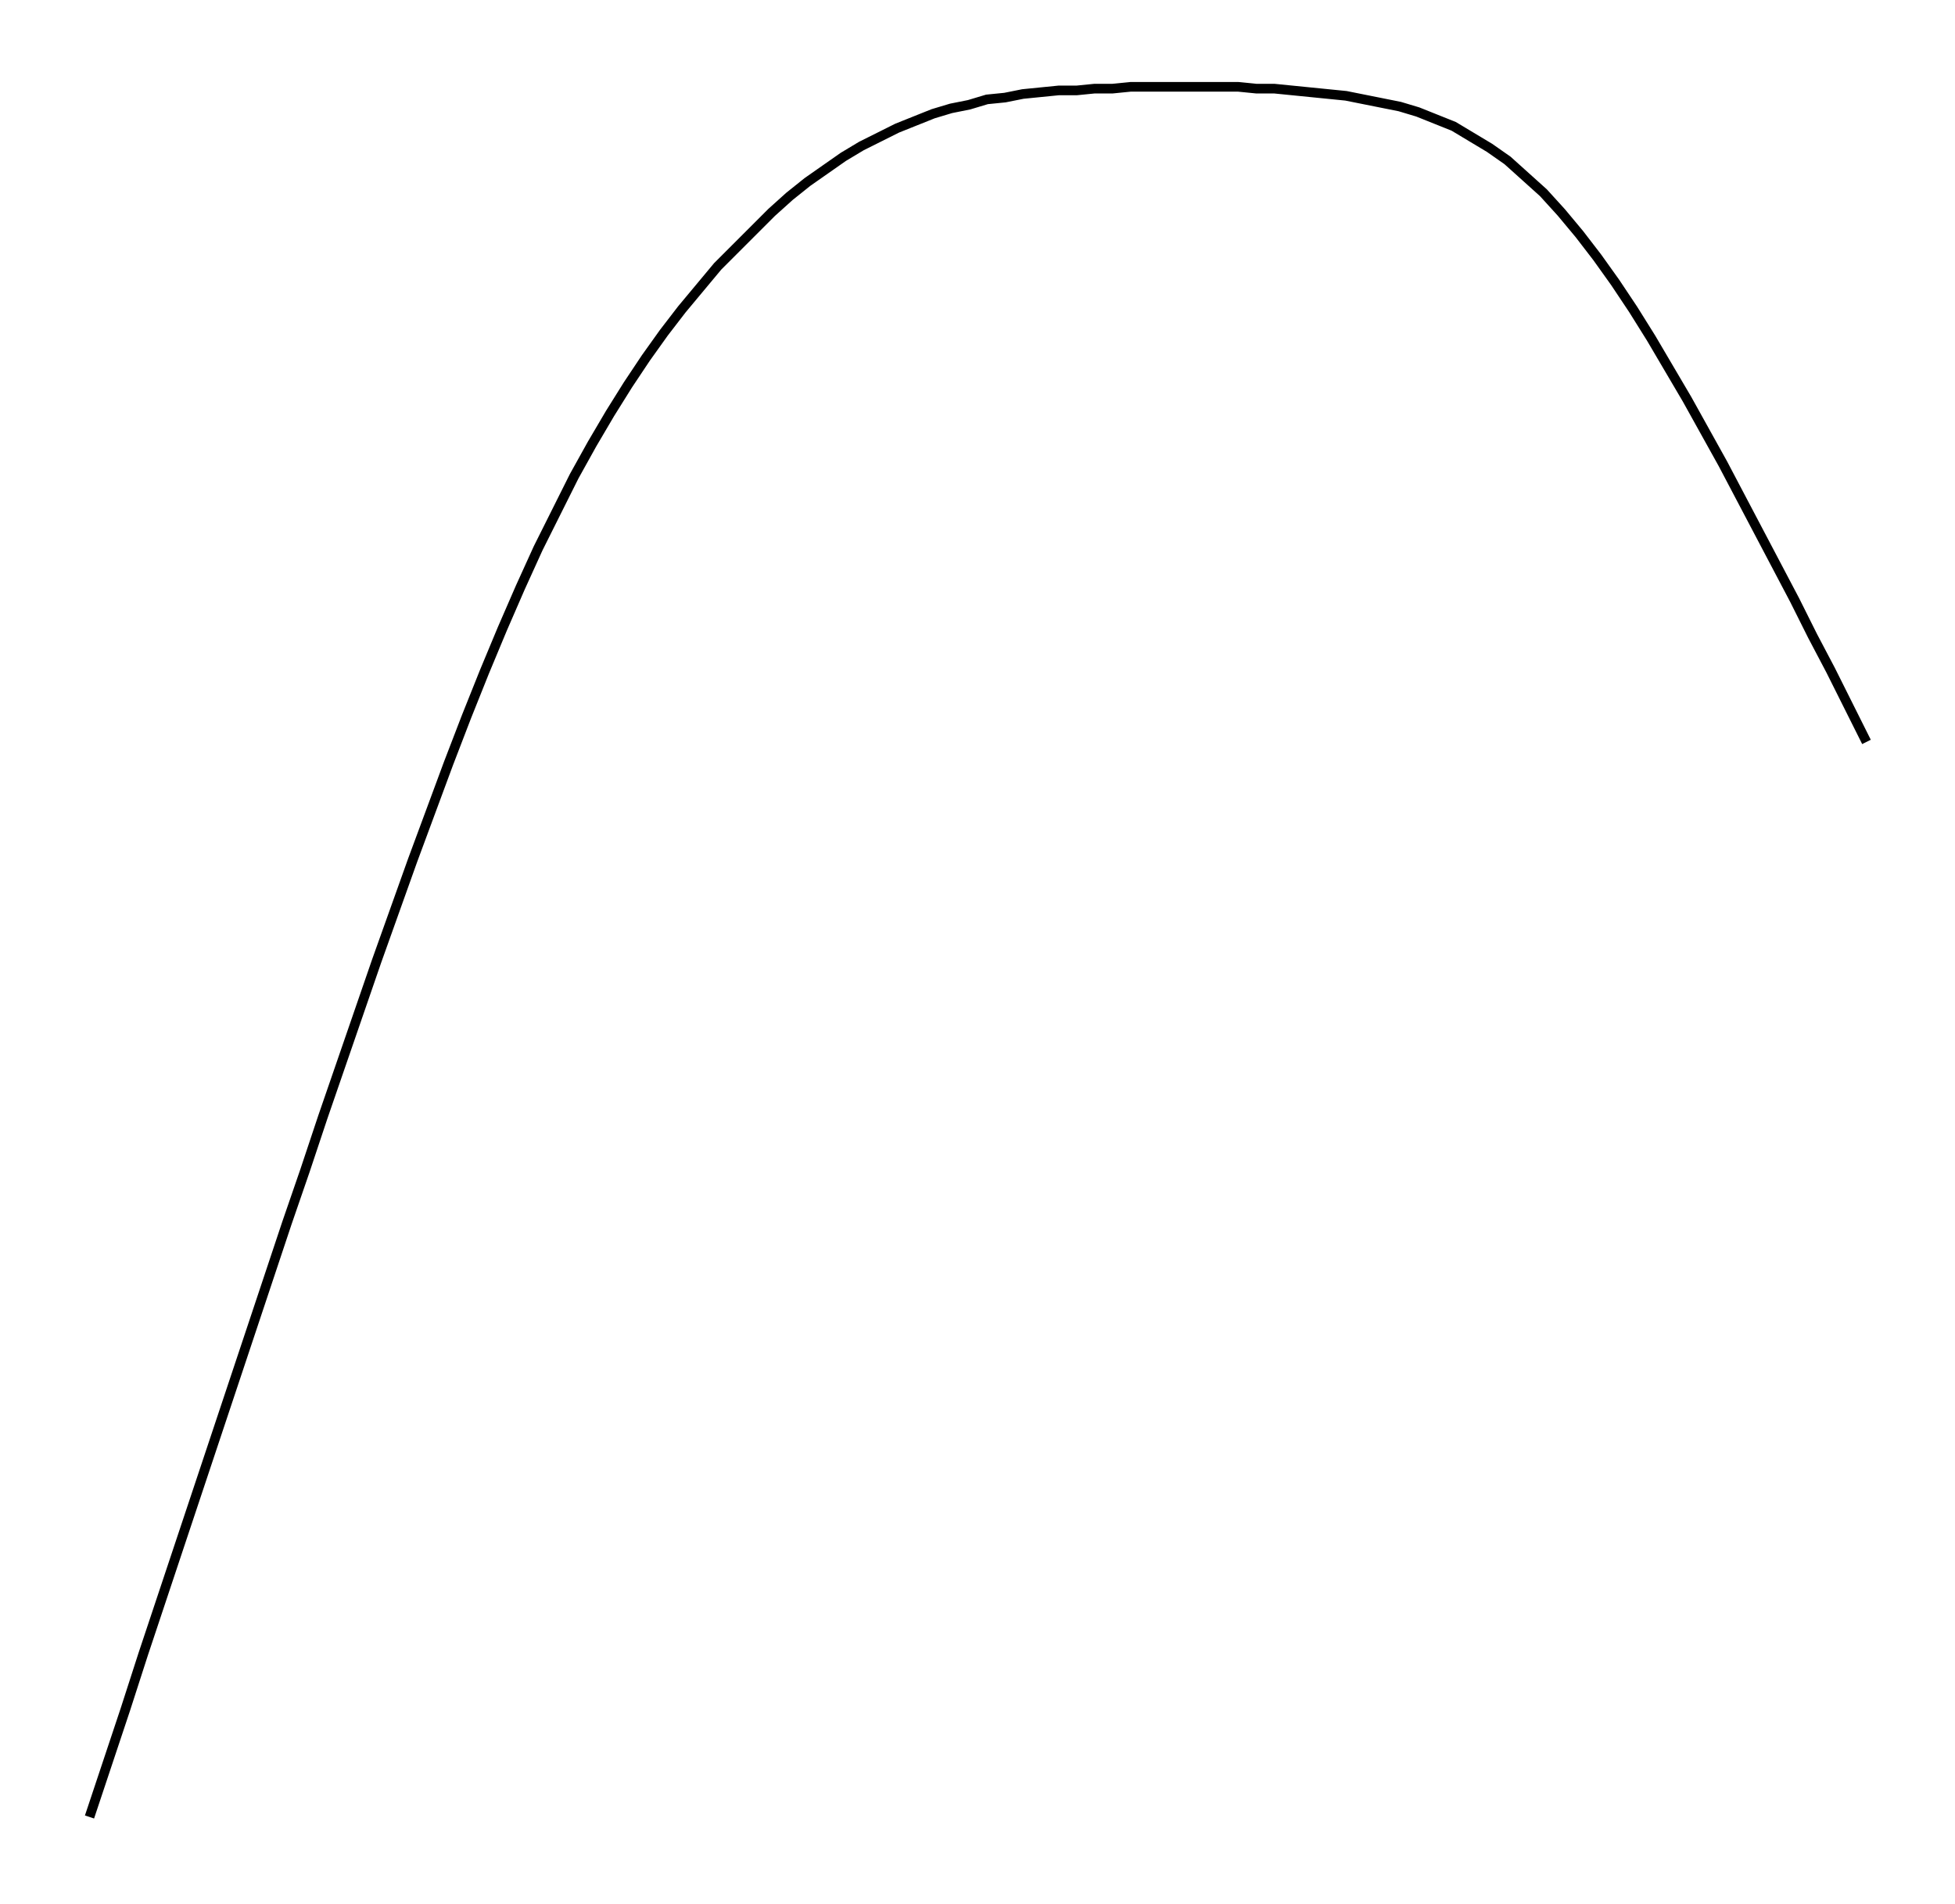
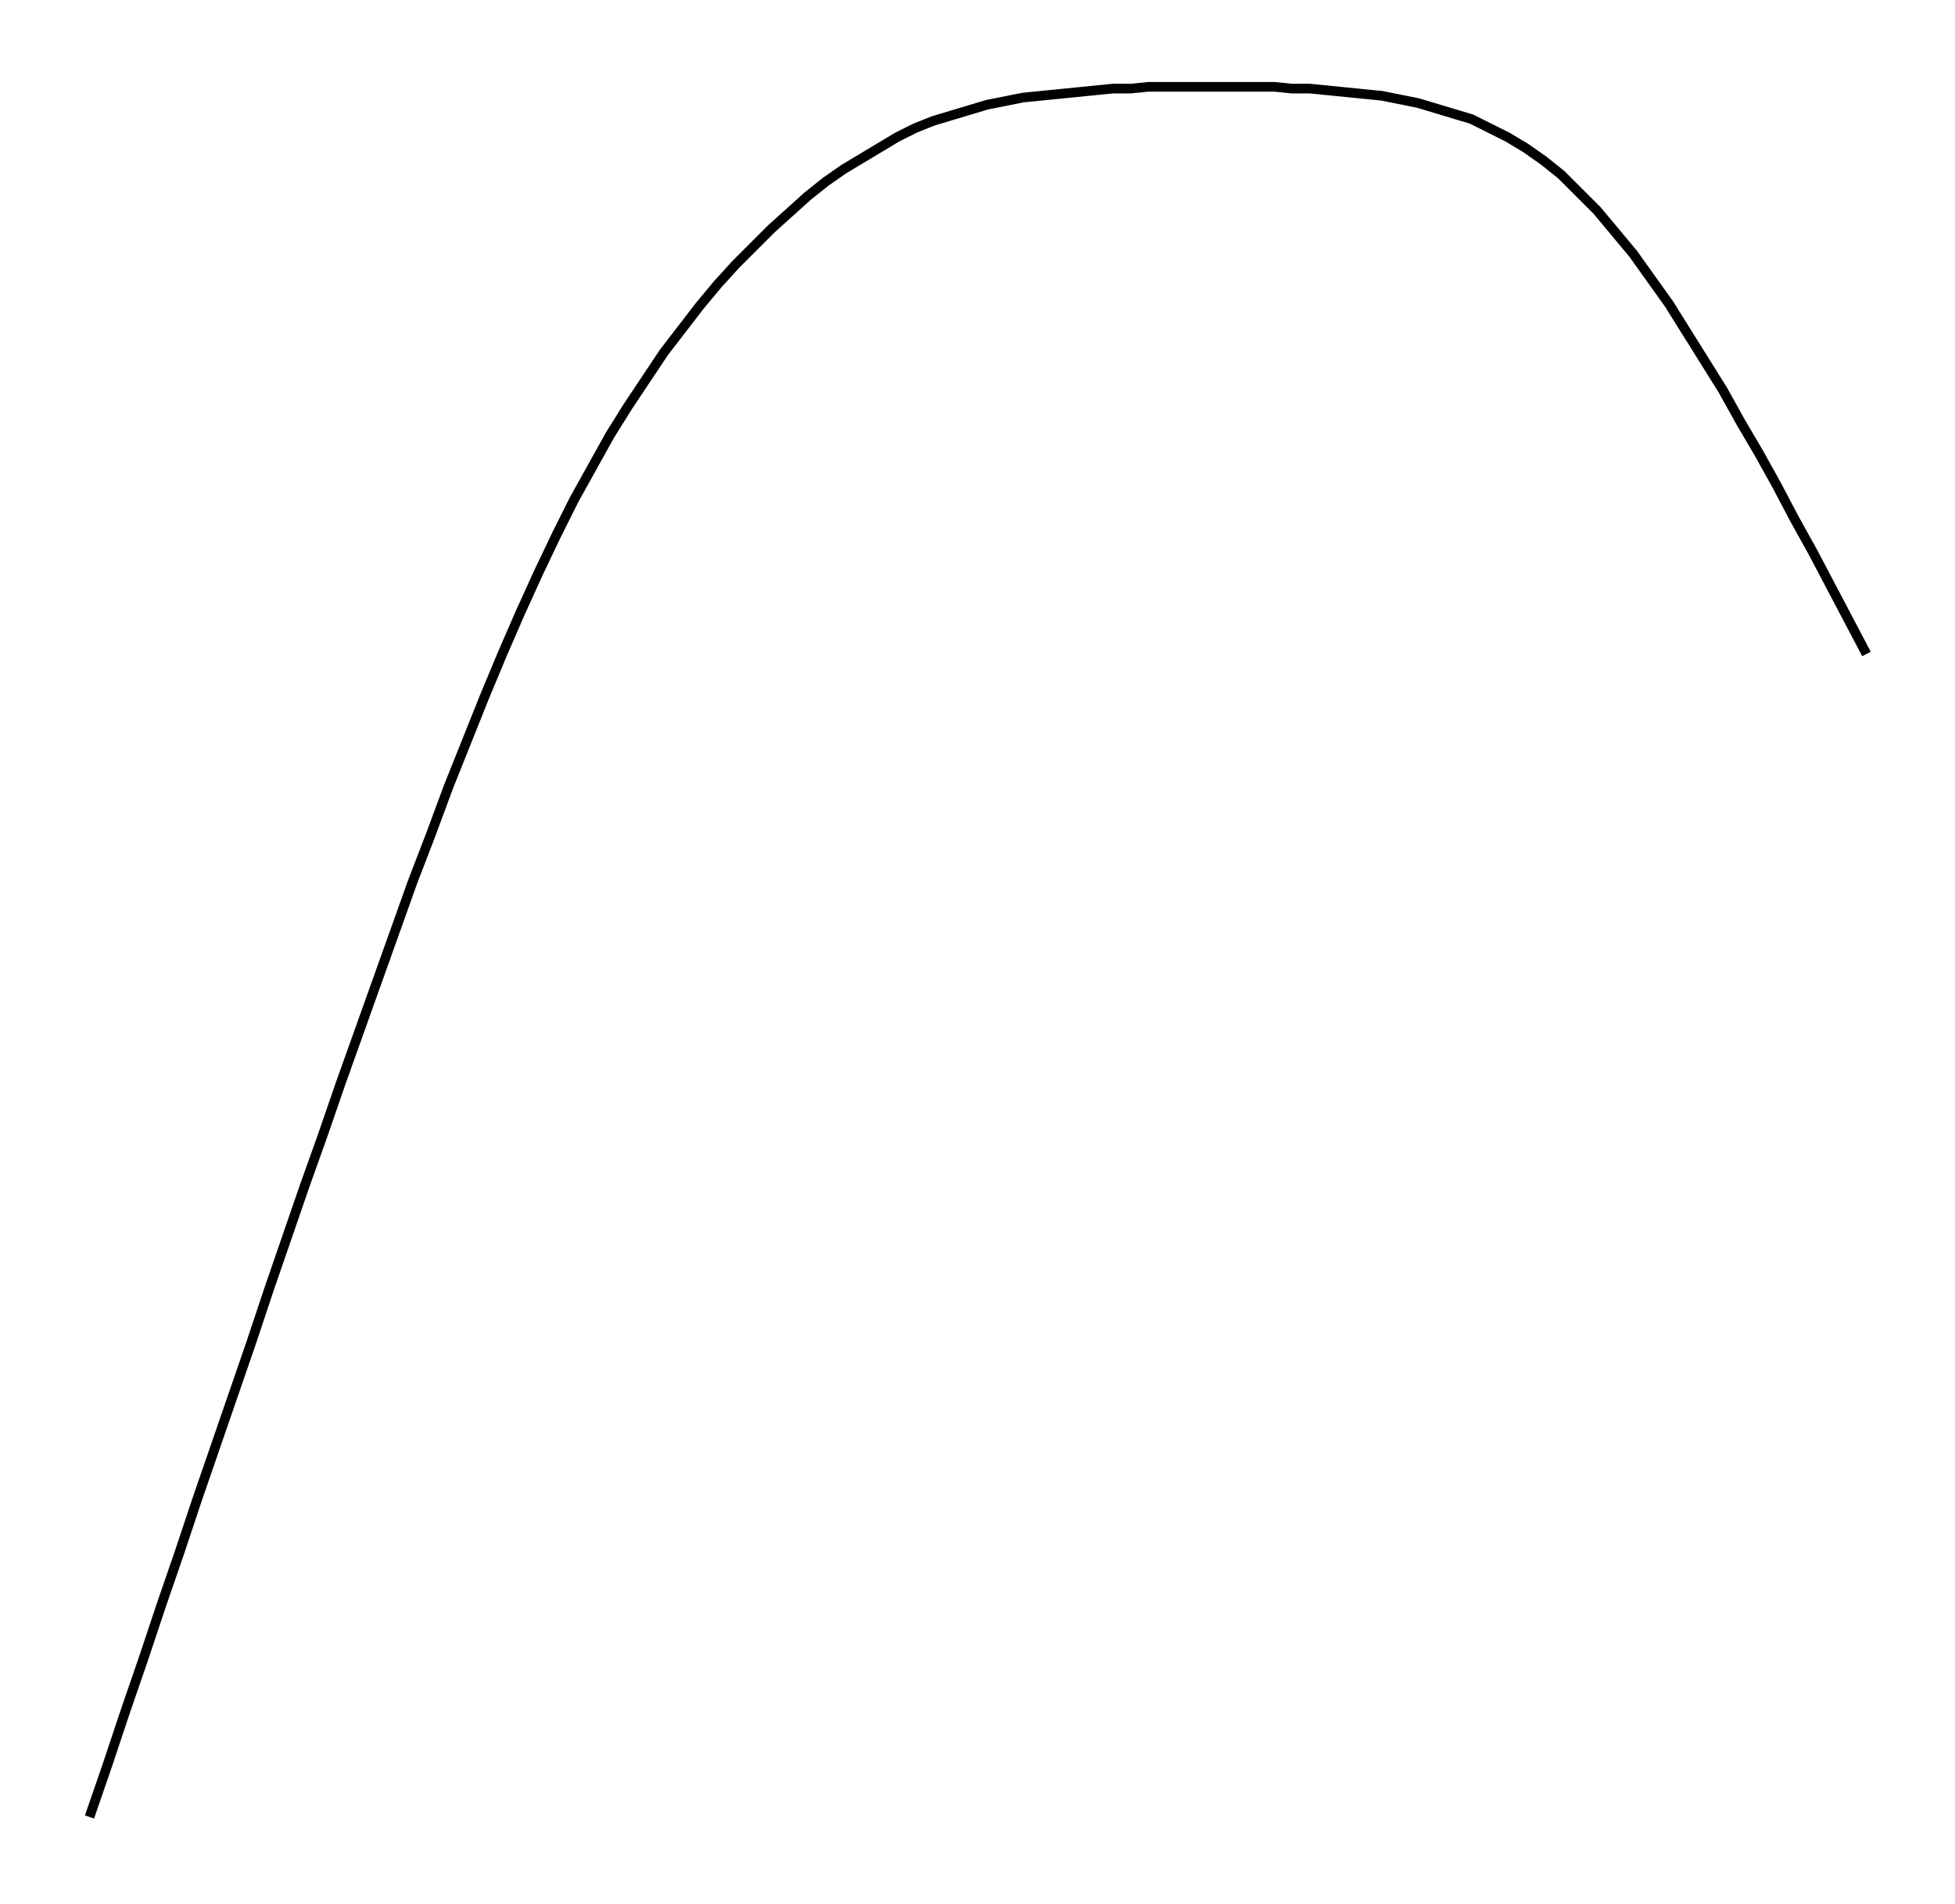
<svg xmlns="http://www.w3.org/2000/svg" width="102.7" height="100.0" viewBox="-4.0 -105.0 112.7 110.0">
-   <g fill="none" stroke="black" stroke-width="0.482%" transform="translate(0, -99.9822) scale(1.0372, -1.0372)">
-     <polyline points="1.0,-96.4 2.0,-93.4 3.0,-90.4 4.0,-87.3 5.0,-84.3 6.0,-81.3 7.0,-78.3 8.0,-75.3 9.0,-72.3 10.0,-69.3 11.0,-66.3 12.0,-63.3 13.0,-60.4 14.0,-57.4 15.0,-54.5 16.0,-51.6 17.0,-48.7 18.0,-45.9 19.0,-43.1 20.0,-40.4 21.0,-37.7 22.0,-35.1 23.0,-32.6 24.0,-30.2 25.0,-27.9 26.0,-25.7 27.0,-23.7 28.0,-21.7 29.0,-19.9 30.0,-18.2 31.0,-16.6 32.0,-15.1 33.0,-13.7 34.0,-12.4 35.0,-11.2 36.0,-10.0 37.0,-9.0 38.0,-8.0 39.0,-7.0 40.0,-6.1 41.0,-5.3 42.0,-4.6 43.0,-3.9 44.0,-3.3 45.0,-2.8 46.0,-2.3 47.0,-1.9 48.0,-1.5 49.0,-1.2 50.0,-1.0 51.0,-0.7 52.0,-0.6 53.0,-0.4 54.0,-0.3 55.0,-0.2 56.0,-0.2 57.0,-0.1 58.0,-0.1 59.0,-0.0 60.0,-0.0 61.0,0.0 62.0,0.0 63.0,0.0 64.0,-0.0 65.0,-0.0 66.0,-0.1 67.0,-0.1 68.0,-0.2 69.0,-0.3 70.0,-0.4 71.0,-0.5 72.0,-0.7 73.0,-0.9 74.0,-1.1 75.0,-1.4 76.0,-1.8 77.0,-2.2 78.0,-2.8 79.0,-3.4 80.0,-4.1 81.0,-5.0 82.0,-5.9 83.0,-7.0 84.0,-8.2 85.0,-9.5 86.0,-10.9 87.0,-12.4 88.0,-14.0 89.0,-15.7 90.0,-17.4 91.0,-19.2 92.0,-21.0 93.0,-22.9 94.0,-24.8 95.0,-26.7 96.0,-28.6 97.0,-30.6 98.0,-32.5 99.0,-34.5 100.0,-36.5" />
+   <g fill="none" stroke="black" stroke-width="0.482%" transform="translate(0, -99.9829) scale(1.0372, -1.0372)">
+     <polyline points="1.0,-96.4 2.0,-93.5 3.0,-90.5 4.0,-87.6 5.0,-84.6 6.0,-81.7 7.0,-78.7 8.0,-75.8 9.0,-72.9 10.0,-70.0 11.0,-67.0 12.0,-64.1 13.0,-61.2 14.0,-58.4 15.0,-55.5 16.0,-52.7 17.0,-49.9 18.0,-47.1 19.0,-44.3 20.0,-41.7 21.0,-39.0 22.0,-36.5 23.0,-34.0 24.0,-31.6 25.0,-29.3 26.0,-27.1 27.0,-25.0 28.0,-23.0 29.0,-21.2 30.0,-19.4 31.0,-17.8 32.0,-16.3 33.0,-14.8 34.0,-13.5 35.0,-12.2 36.0,-11.0 37.0,-9.9 38.0,-8.9 39.0,-7.9 40.0,-7.0 41.0,-6.1 42.0,-5.3 43.0,-4.6 44.0,-4.0 45.0,-3.4 46.0,-2.8 47.0,-2.3 48.0,-1.9 49.0,-1.6 50.0,-1.3 51.0,-1.0 52.0,-0.8 53.0,-0.6 54.0,-0.5 55.0,-0.4 56.0,-0.3 57.0,-0.2 58.0,-0.1 59.0,-0.1 60.0,-0.0 61.0,-0.0 62.0,0.0 63.0,0.0 64.0,0.0 65.0,-0.0 66.0,-0.0 67.0,-0.0 68.0,-0.1 69.0,-0.1 70.0,-0.2 71.0,-0.3 72.0,-0.4 73.0,-0.5 74.0,-0.7 75.0,-0.9 76.0,-1.2 77.0,-1.5 78.0,-1.8 79.0,-2.3 80.0,-2.8 81.0,-3.4 82.0,-4.1 83.0,-4.9 84.0,-5.9 85.0,-6.9 86.0,-8.1 87.0,-9.3 88.0,-10.7 89.0,-12.1 90.0,-13.7 91.0,-15.3 92.0,-16.9 93.0,-18.7 94.0,-20.4 95.0,-22.2 96.0,-24.1 97.0,-25.9 98.0,-27.8 99.0,-29.7 100.0,-31.6" />
  </g>
</svg>
